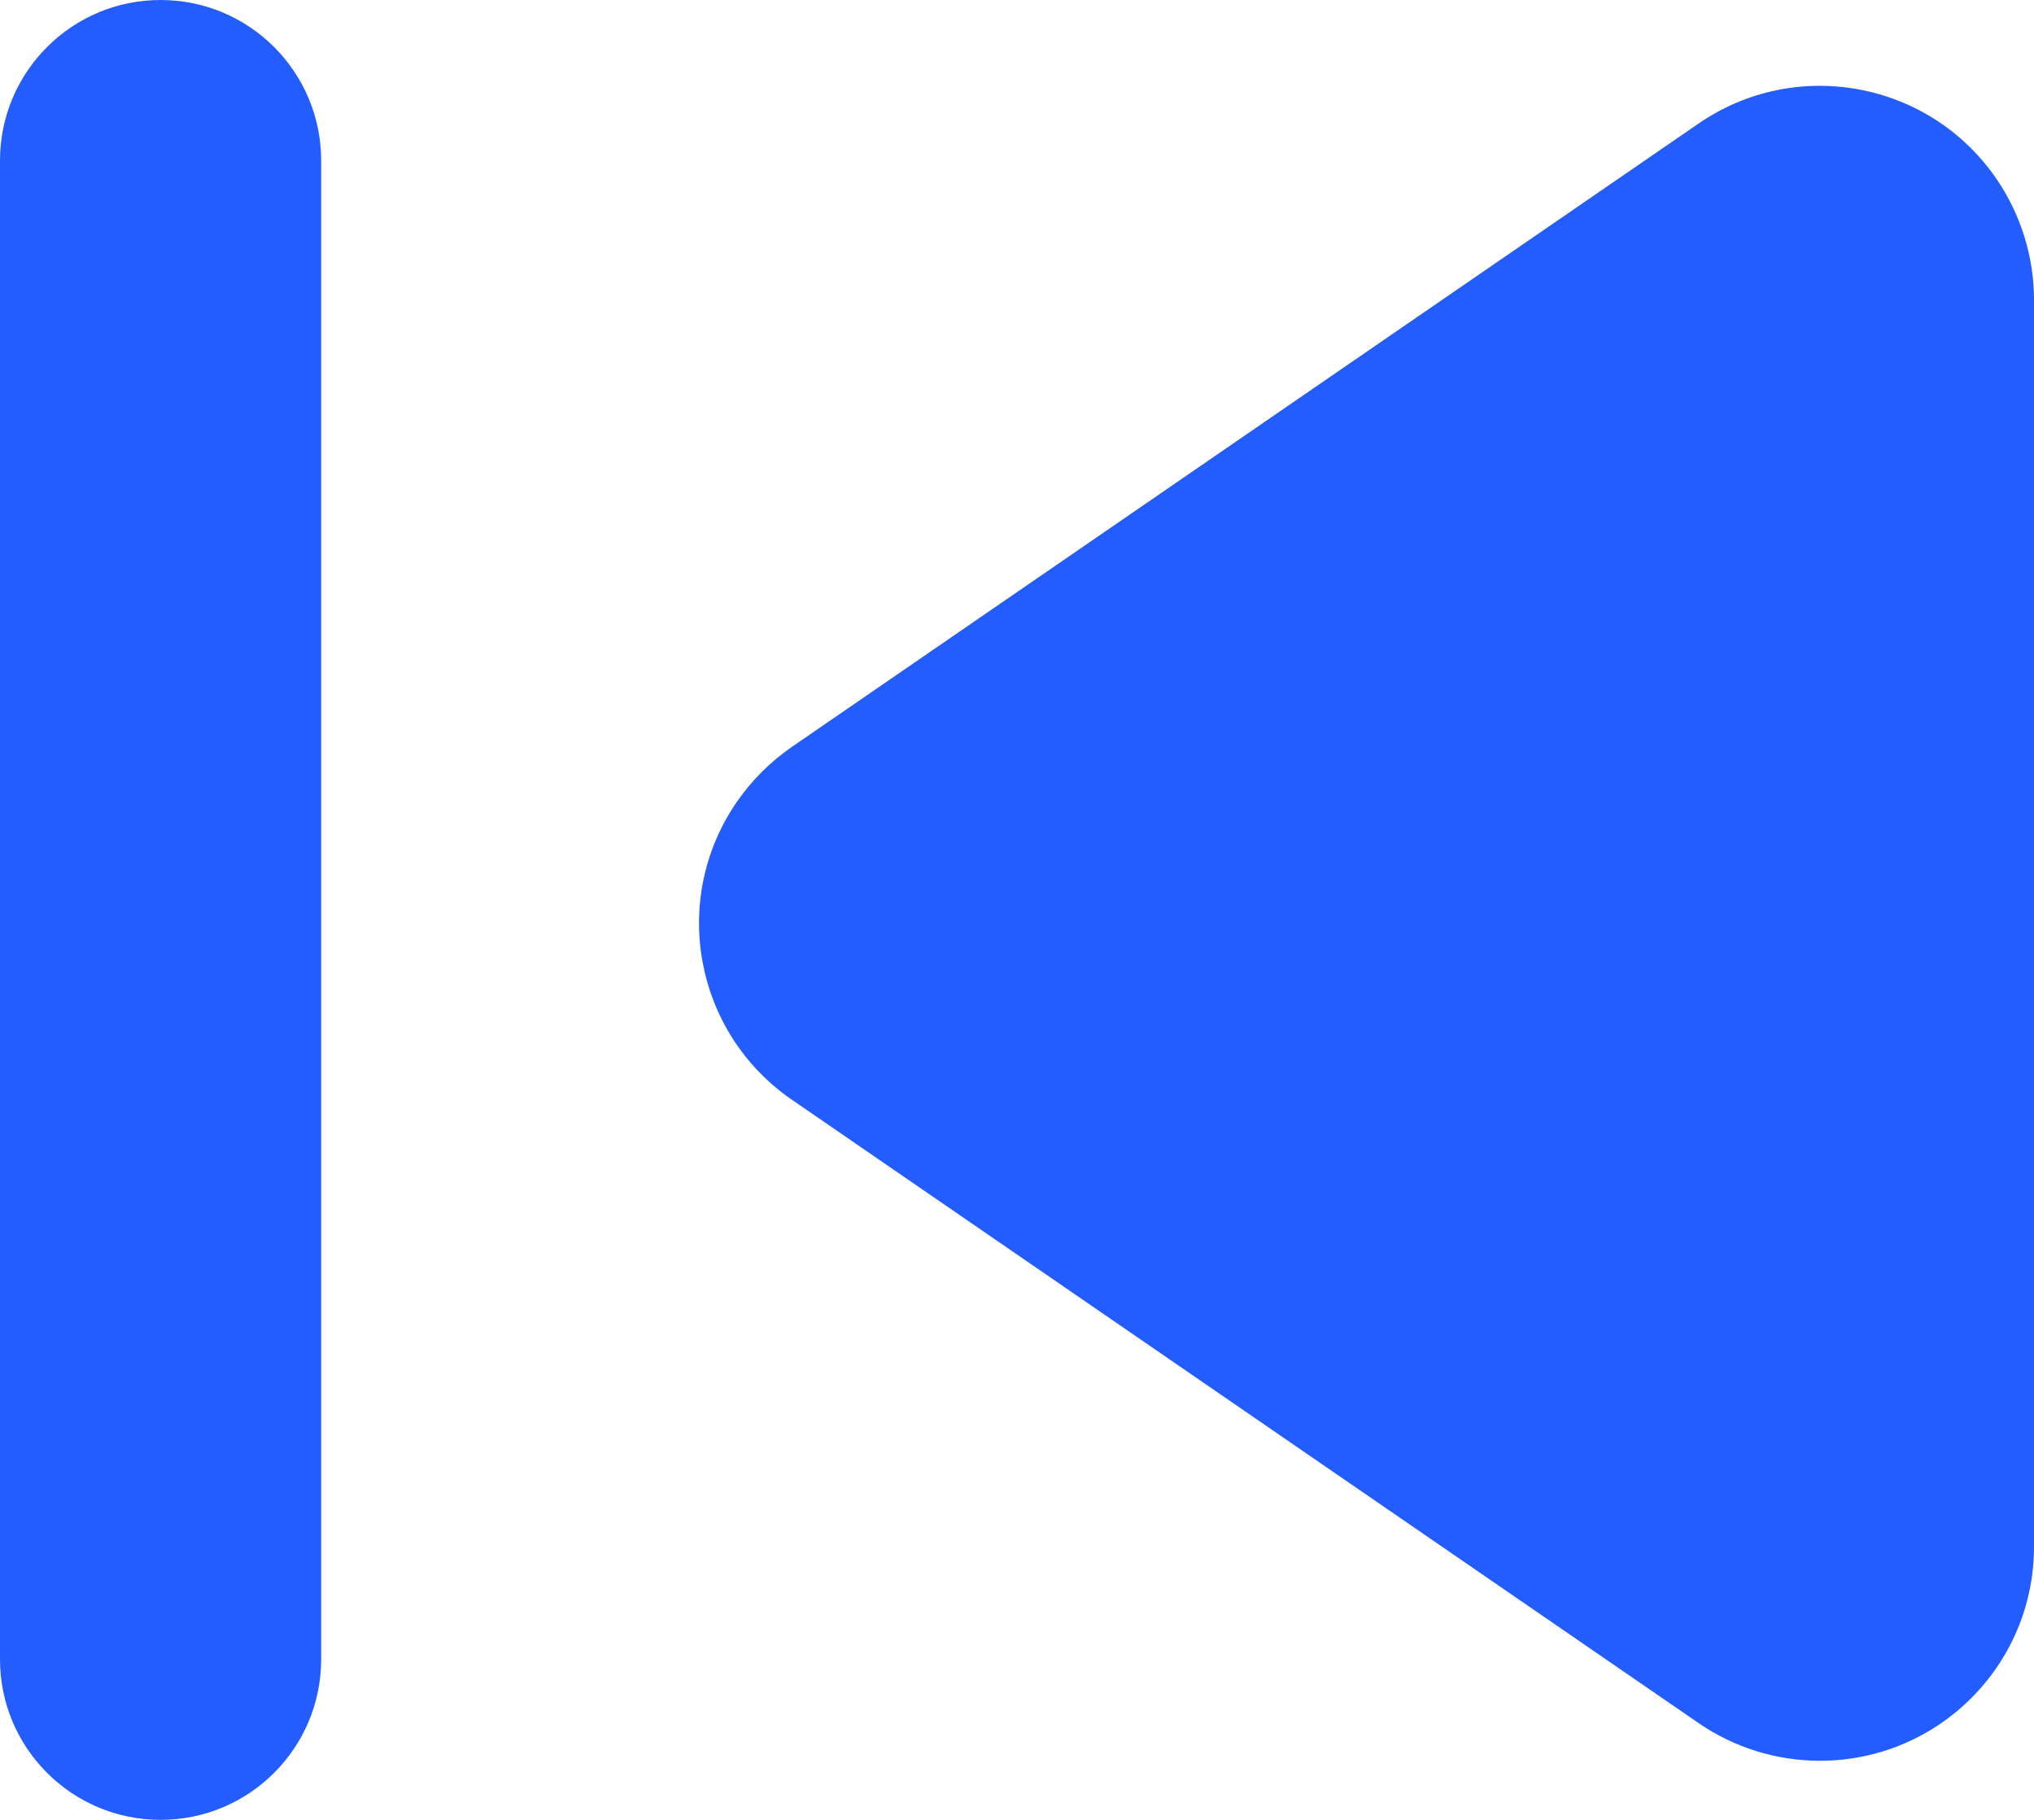
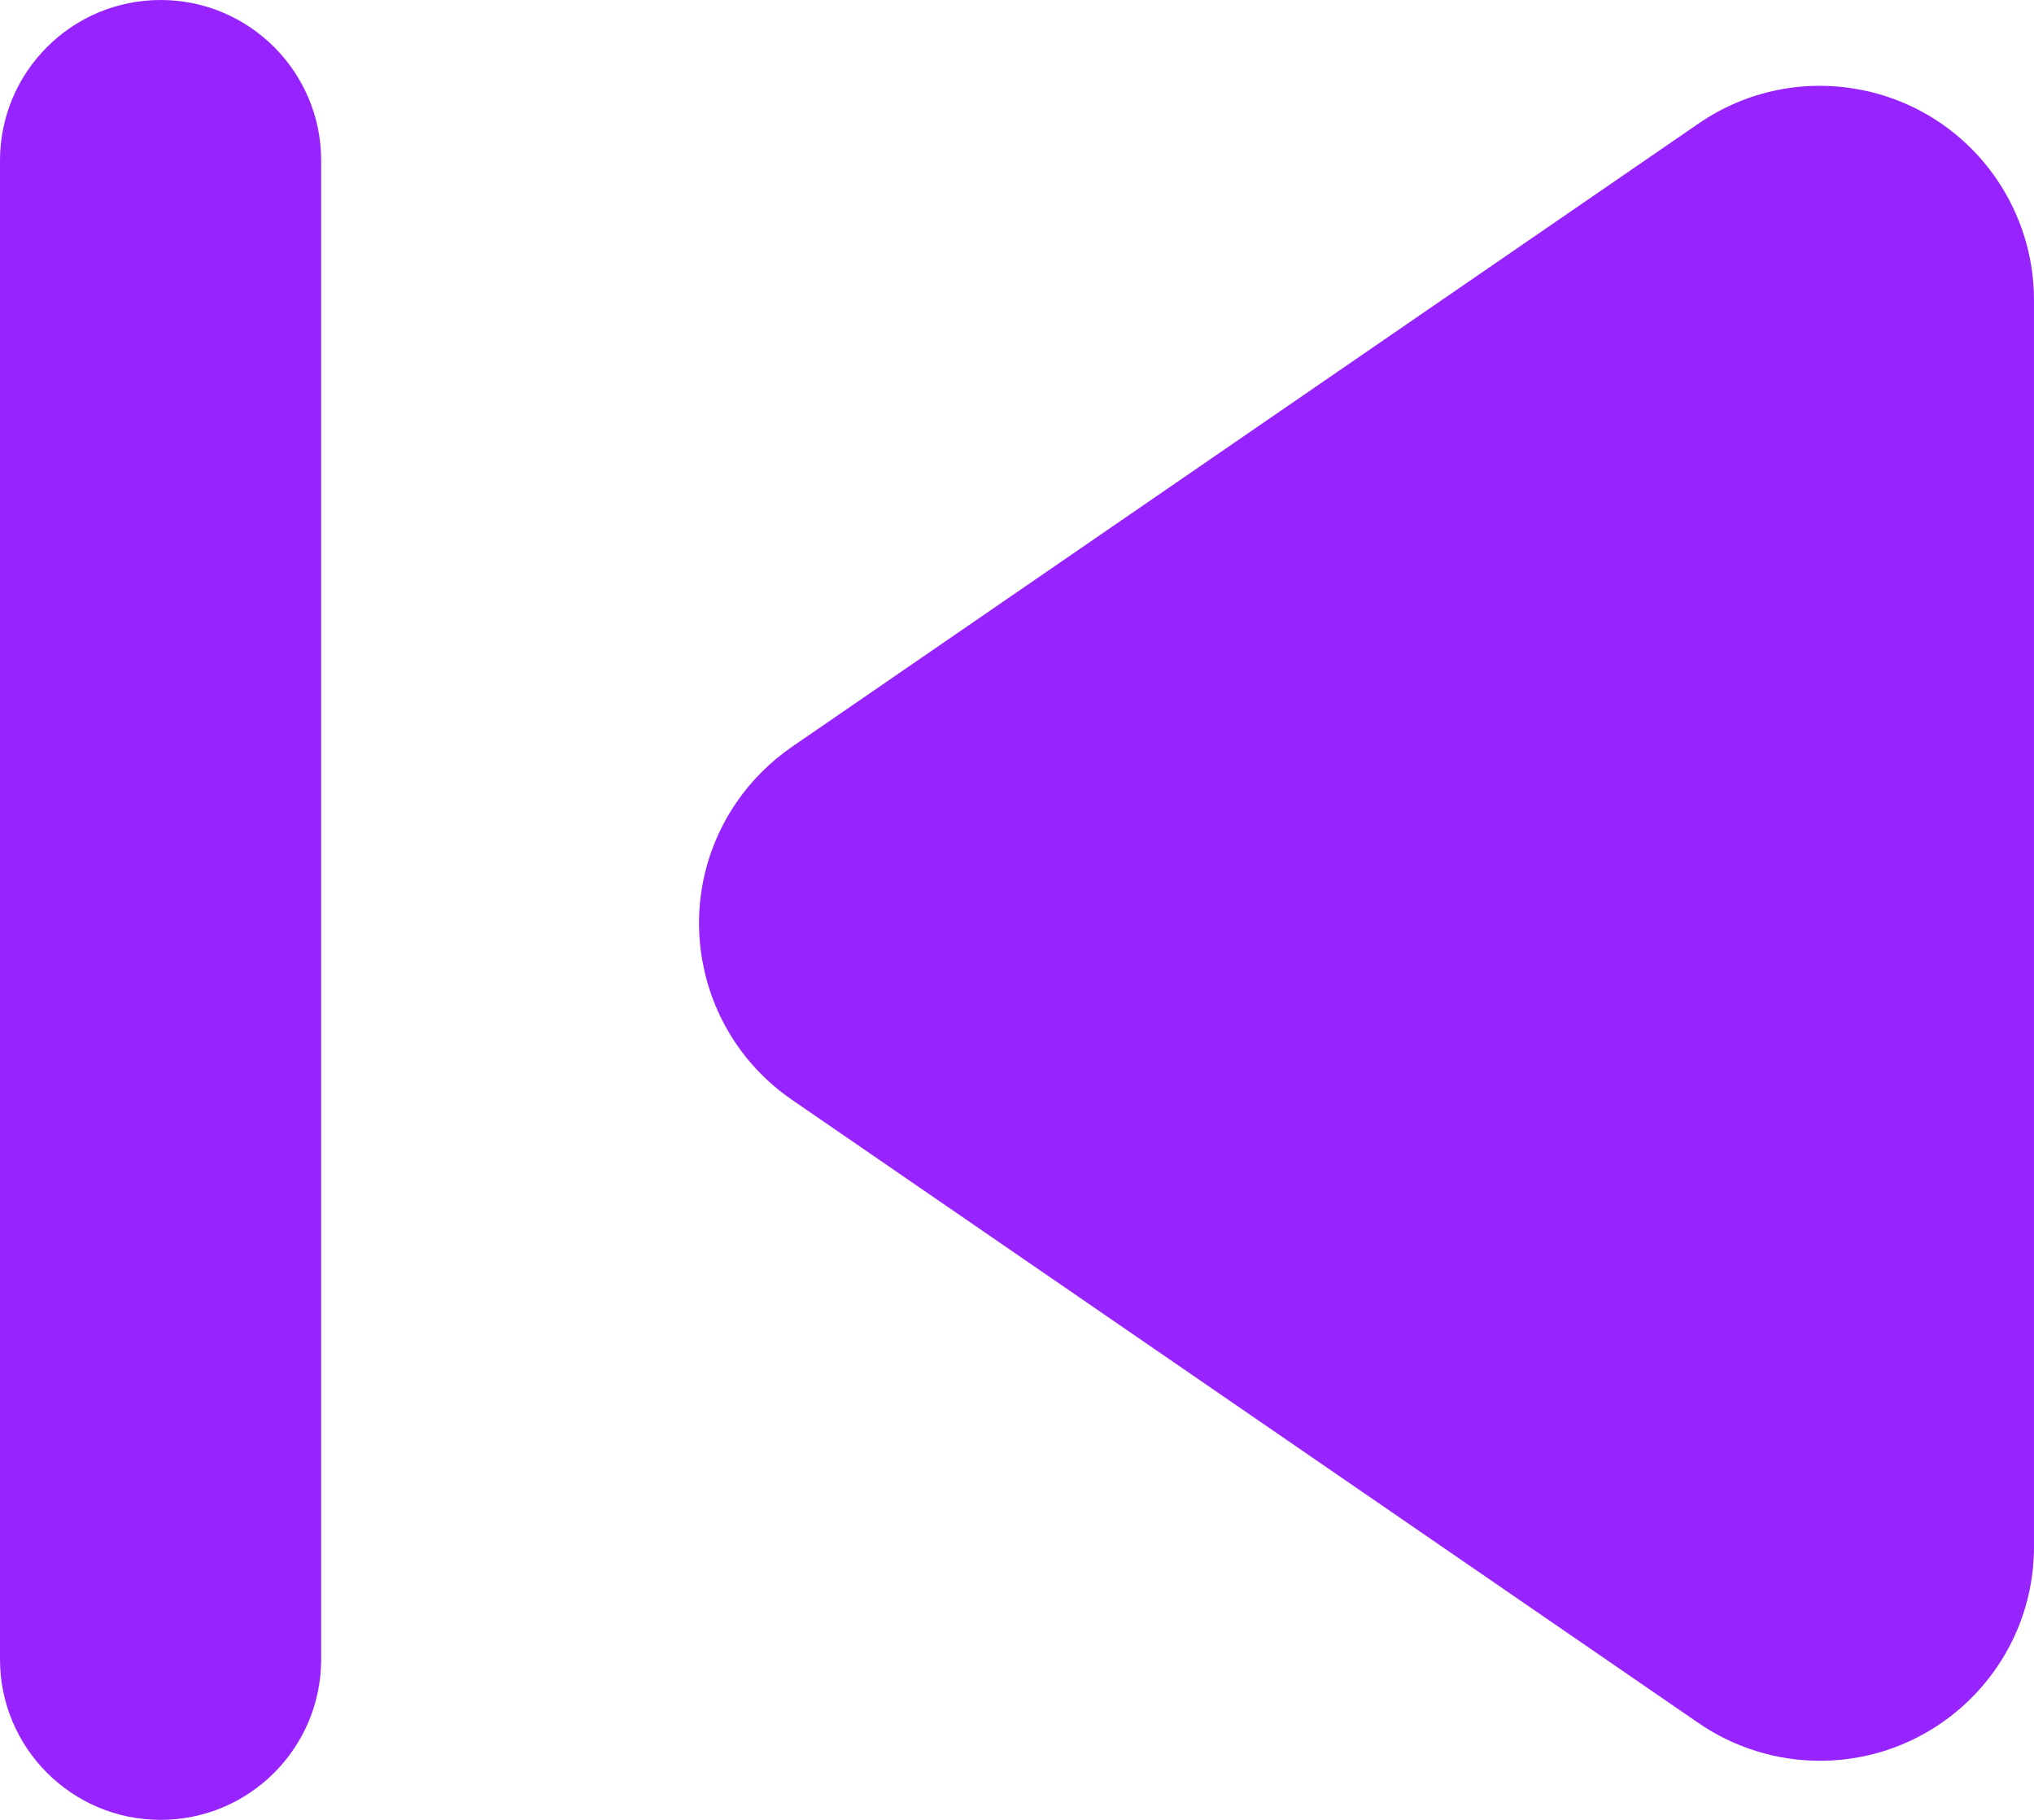
<svg xmlns="http://www.w3.org/2000/svg" width="19px" height="17px" viewBox="0 0 19 17" version="1.1">
  <defs />
-   <g id="Design" stroke="none" stroke-width="1" fill="none" fill-rule="evenodd">
-     <g id="Verifying-Authority" transform="translate(-17, -1317)" fill="#245DFF">
-       <g id="CTA" transform="translate(0, 1299)">
-         <g id="Group-7">
-           <g id="Group-9" transform="translate(17, 18)">
-             <path d="M6.942,2.39 L18.588,2.39 C19.693,2.39 20.588,3.285 20.588,4.39 C20.588,4.795 20.465,5.19 20.236,5.523 L14.413,13.993 C13.787,14.903 12.542,15.134 11.632,14.508 C11.43,14.369 11.256,14.194 11.117,13.993 L5.294,5.523 C4.668,4.613 4.899,3.368 5.809,2.742 C6.143,2.513 6.538,2.39 6.942,2.39 Z" id="Rectangle-8-Copy" transform="translate(12.76504, 8.624907) rotate(-270) translate(-12.76504, -8.624907) " />
-             <rect id="Rectangle-7" x="0" y="0" width="3" height="17" rx="1.5" />
-           </g>
-         </g>
-       </g>
+   <g id="Page-1" stroke="none" stroke-width="1" fill="none" fill-rule="evenodd">
+     <g id="page-start" fill="#9724FF" fill-rule="nonzero">
+       <path d="M6.942,2.39 L18.588,2.39 C19.693,2.39 20.588,3.285 20.588,4.39 C20.588,4.795 20.465,5.19 20.236,5.523 L14.413,13.993 C13.787,14.903 12.542,15.134 11.632,14.508 C11.43,14.369 11.256,14.194 11.117,13.993 L5.294,5.523 C4.668,4.613 4.899,3.368 5.809,2.742 C6.143,2.513 6.538,2.39 6.942,2.39 Z" id="Rectangle-8-Copy" transform="translate(12.76504, 8.624907) rotate(90) translate(-12.76504, -8.624907) " />
+       <rect id="Rectangle-7" x="0" y="0" width="3" height="17" rx="1.5" />
    </g>
  </g>
</svg>
